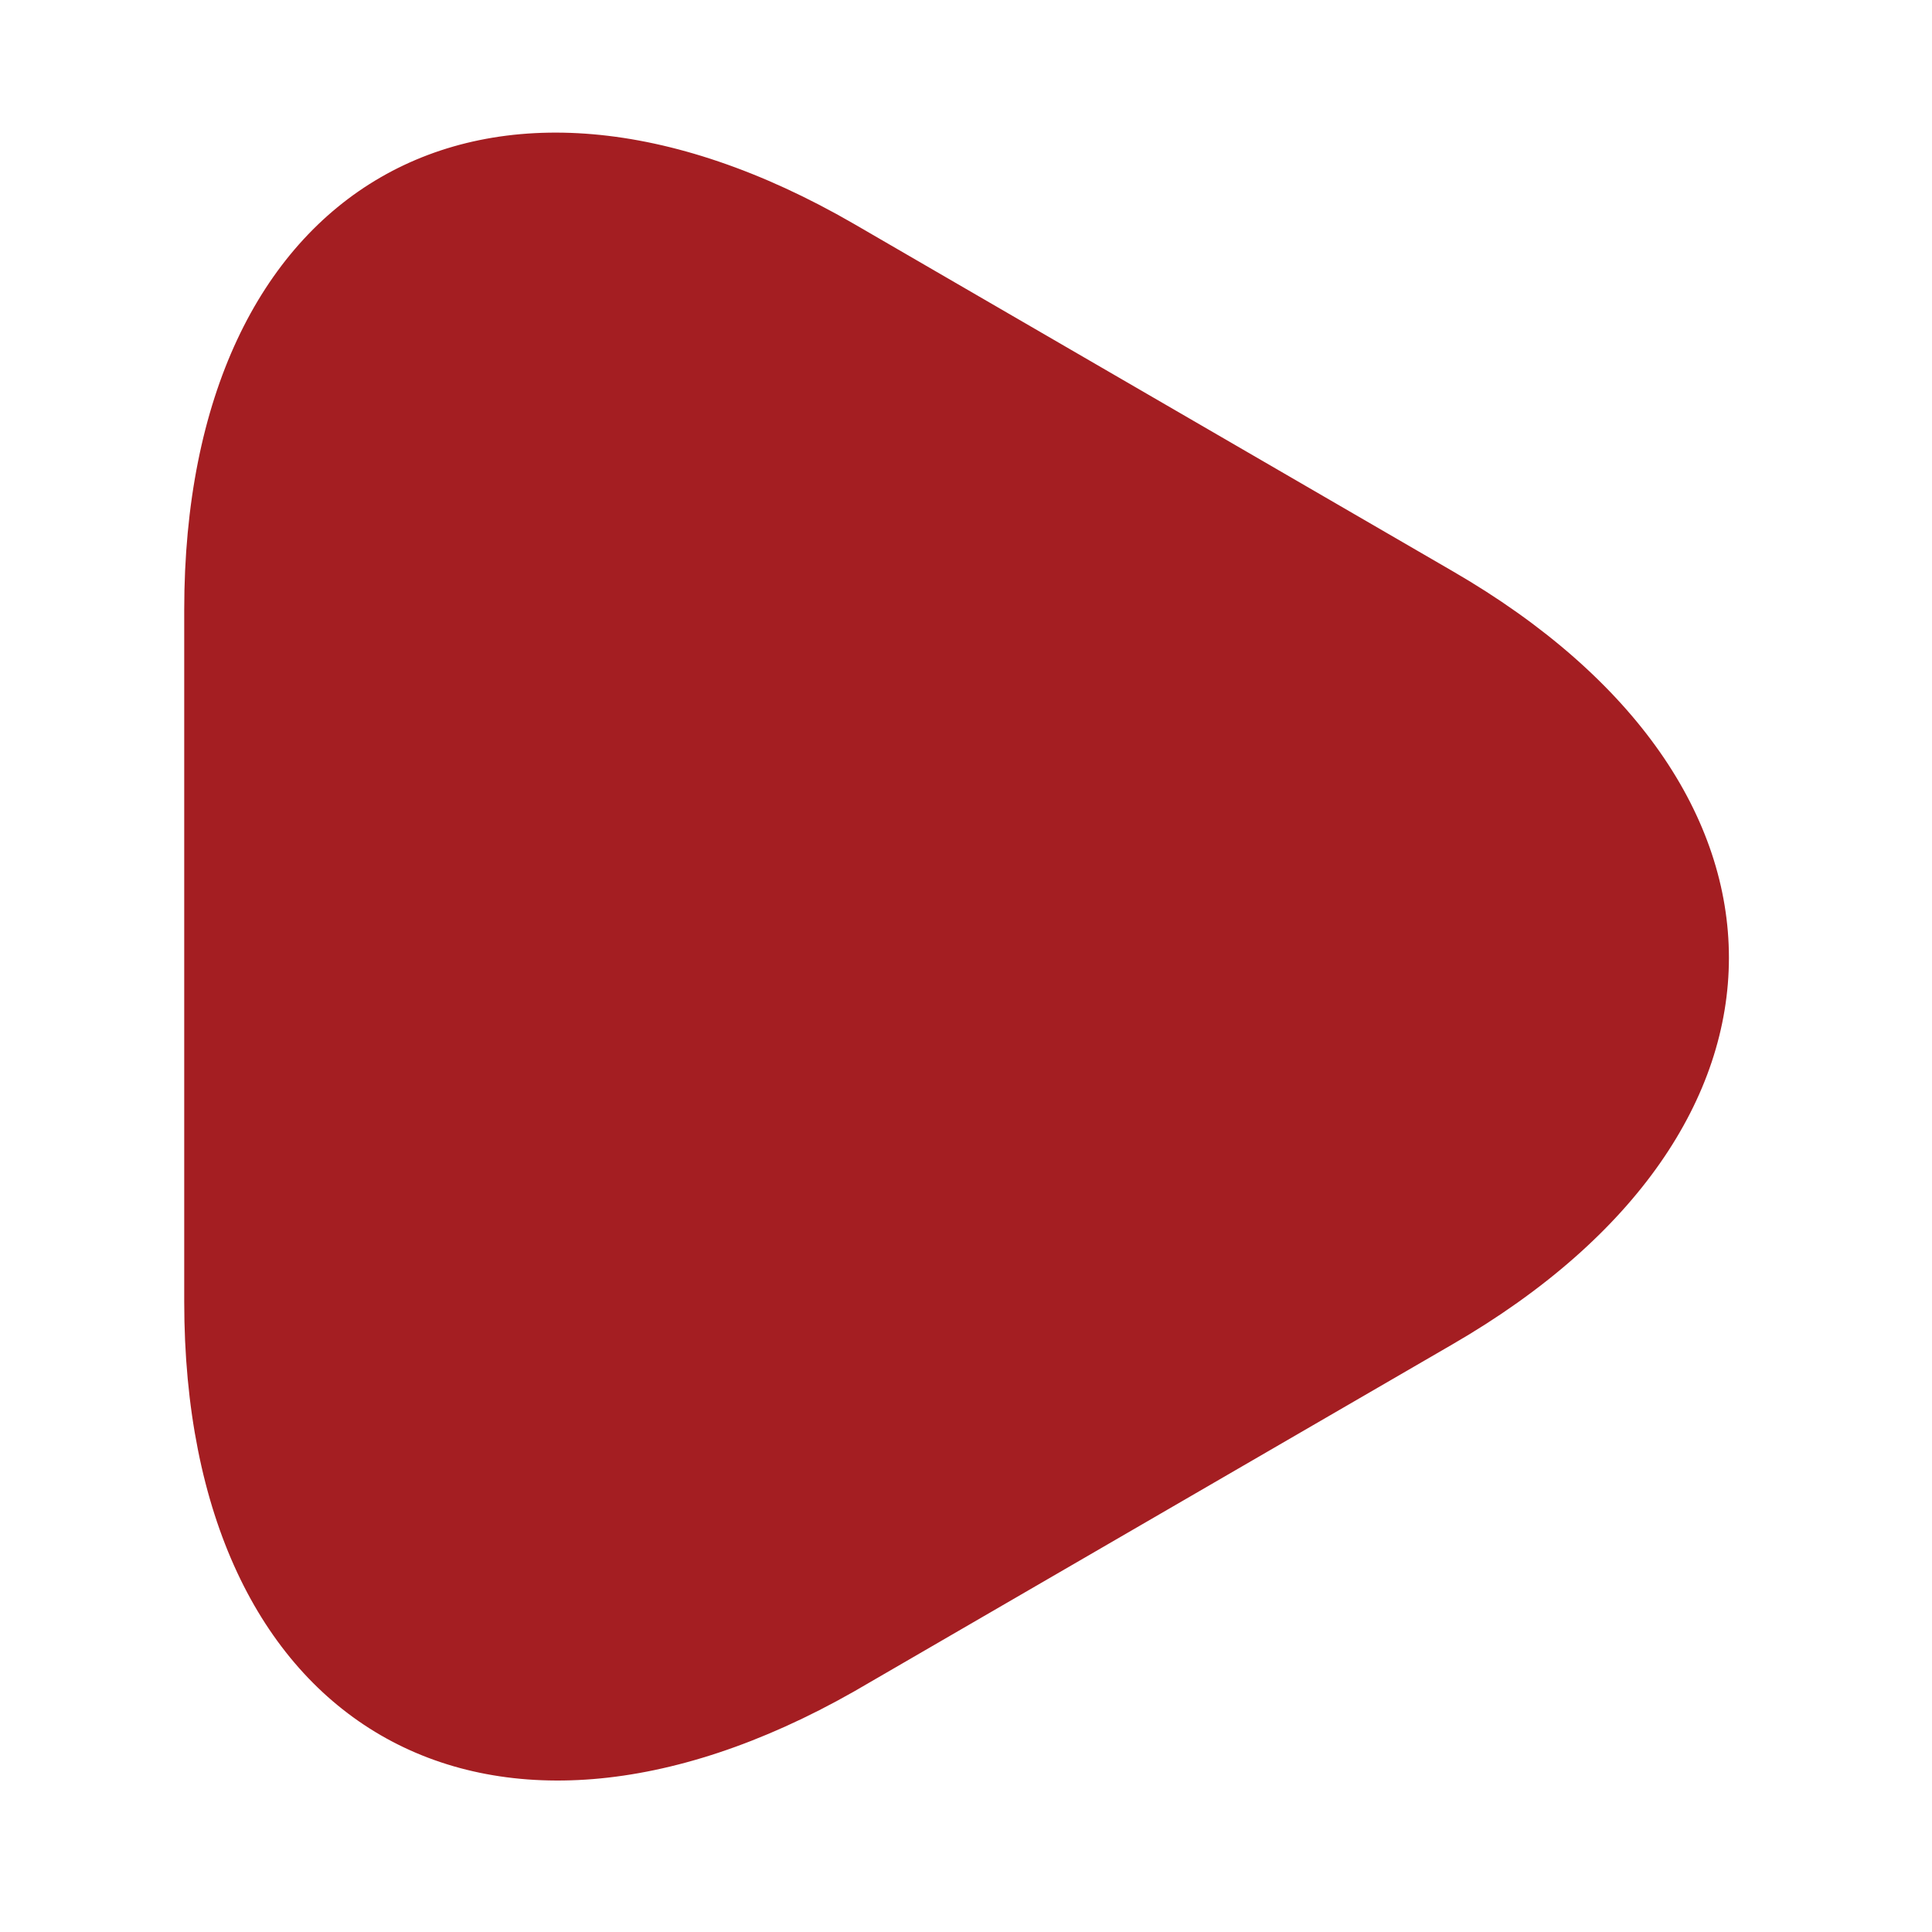
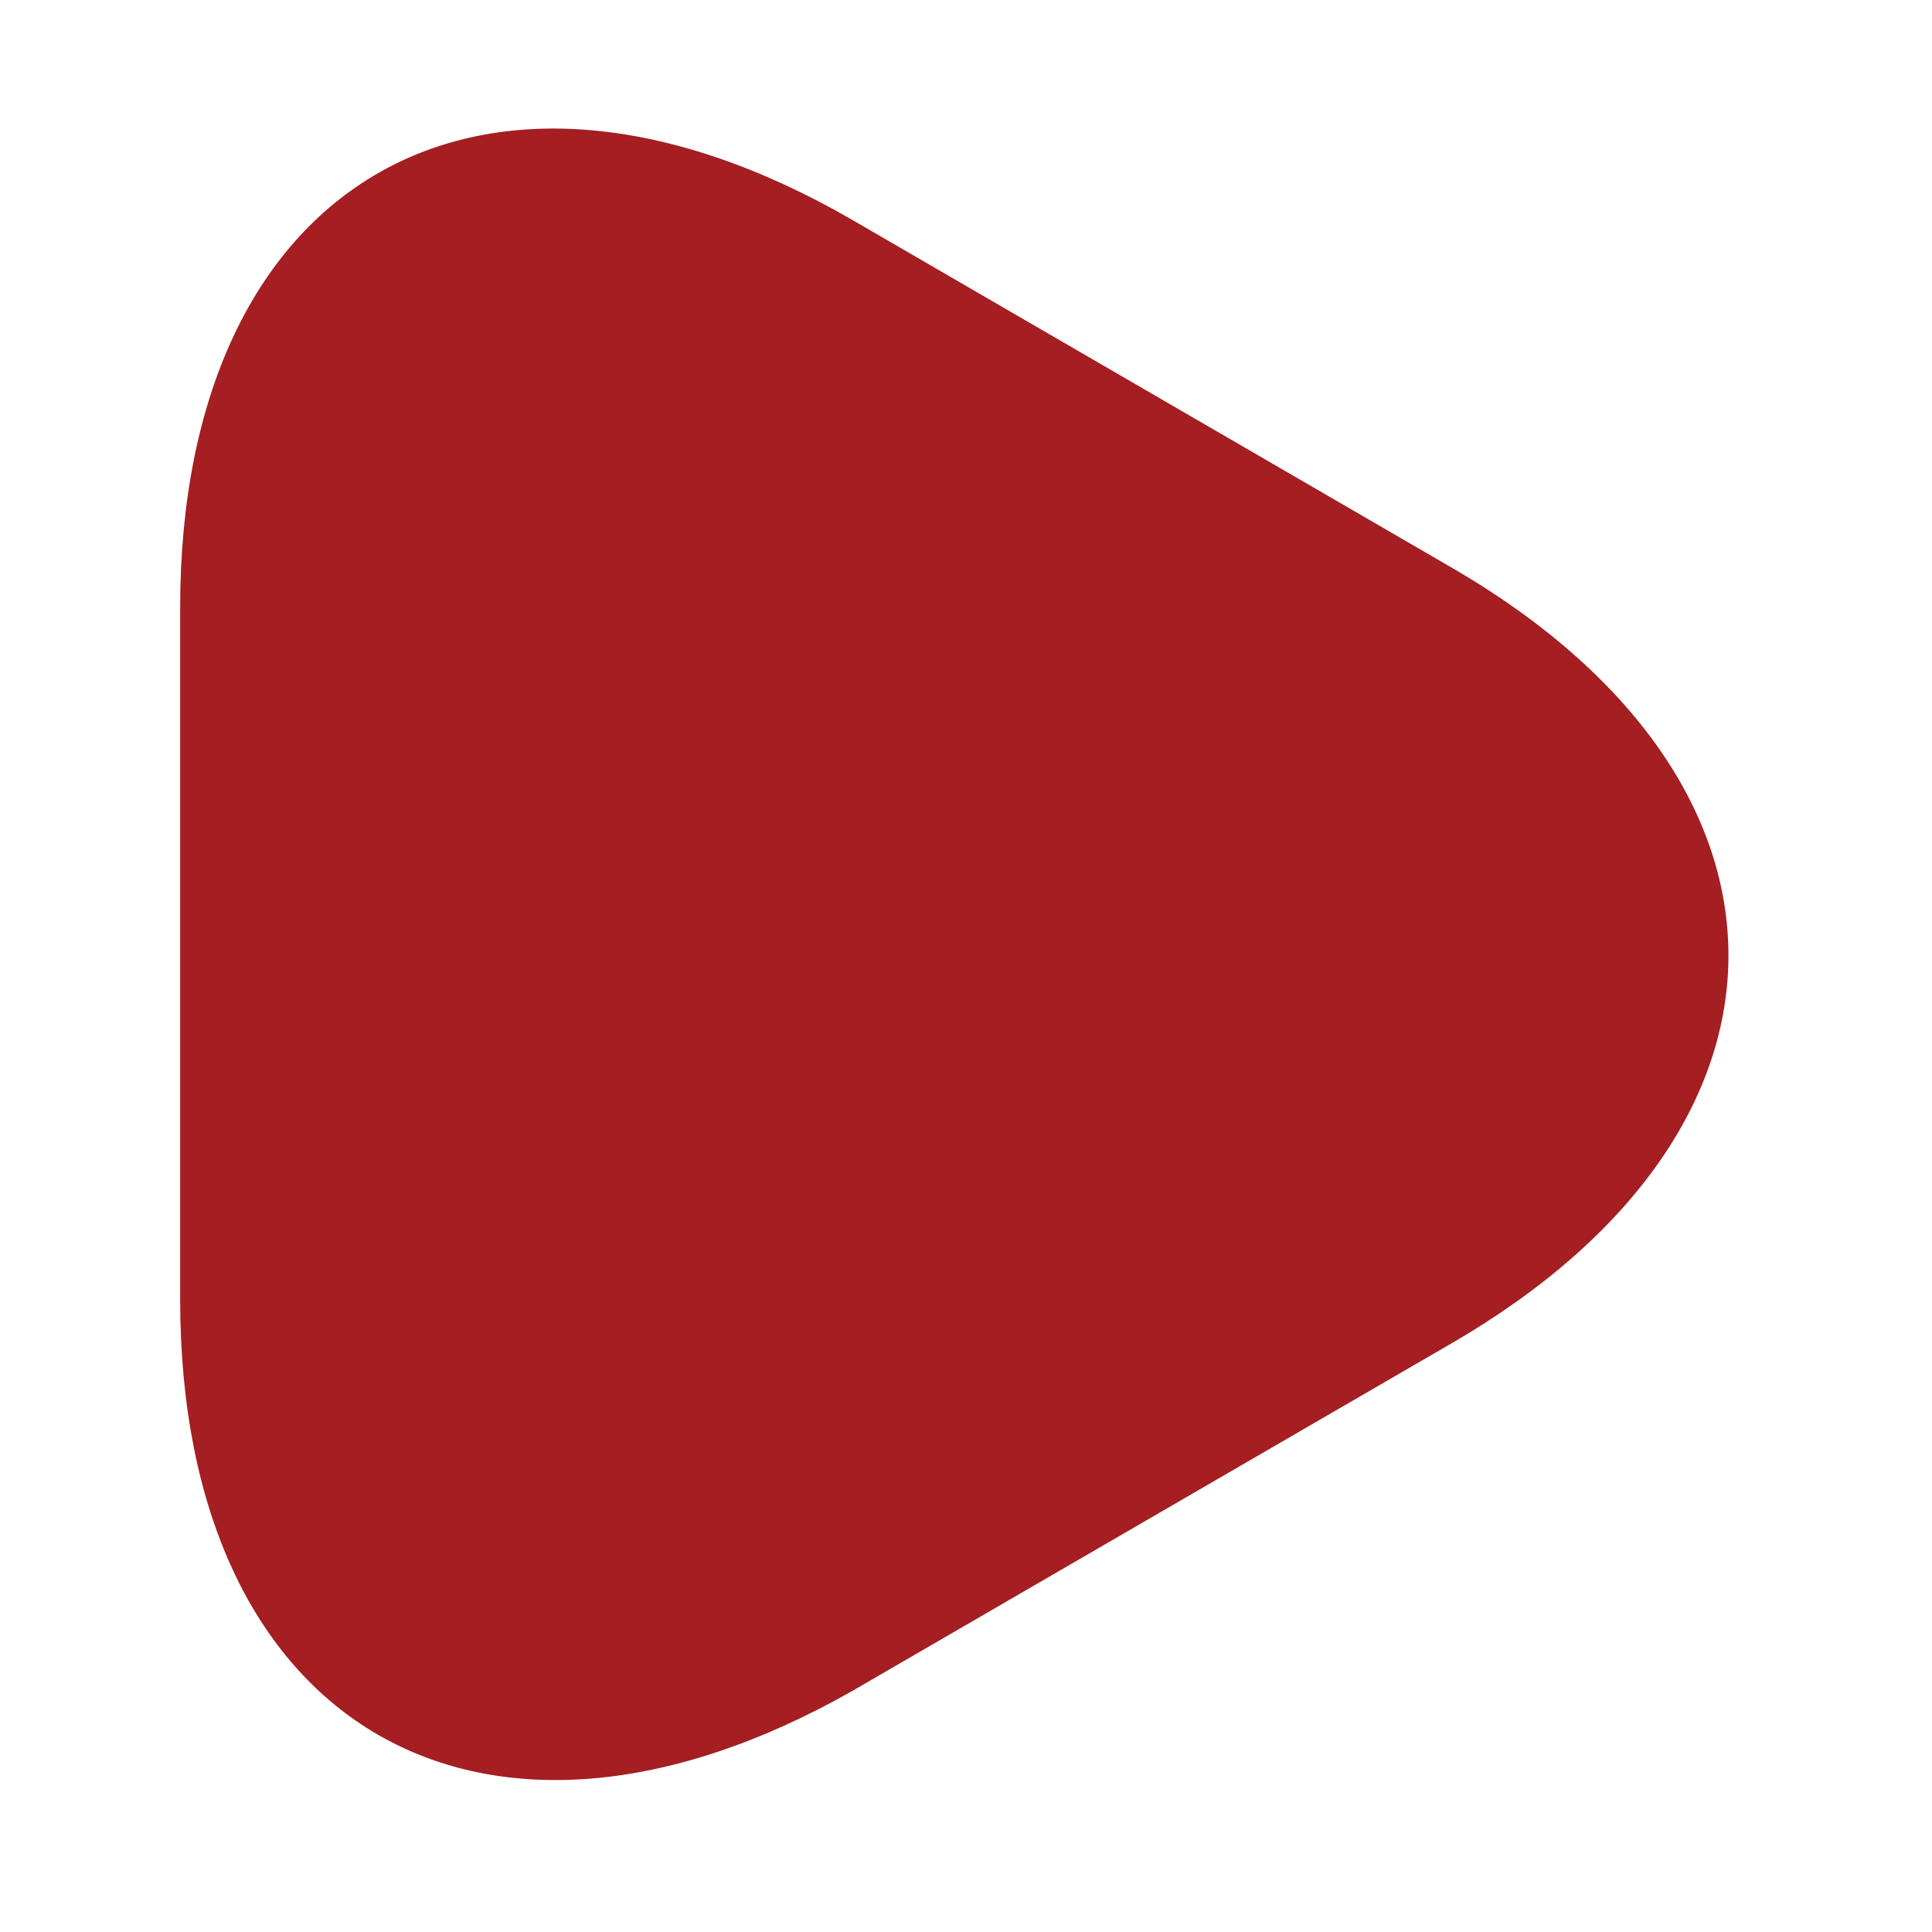
<svg xmlns="http://www.w3.org/2000/svg" version="1.1" width="1080" height="1080" viewBox="0 0 1080 1080" xml:space="preserve">
  <defs>
</defs>
-   <g transform="matrix(1 0 0 1 540 540)" id="b8d3f4f1-aadc-45e3-998d-15d7bdcdc03e">
+   <g transform="matrix(1 0 0 1 540 540)" id="36f1bd76-ddb9-4e5d-9ddf-bd582f77d656">
+ </g>
+   <g transform="matrix(1 0 0 1 540 540)" id="f39d6756-a905-4b3e-b905-806d188f506a">
    <rect style="stroke: none; stroke-width: 1; stroke-dasharray: none; stroke-linecap: butt; stroke-dashoffset: 0; stroke-linejoin: miter; stroke-miterlimit: 4; fill: rgb(255,255,255); fill-rule: nonzero; opacity: 1; visibility: hidden;" vector-effect="non-scaling-stroke" x="-540" y="-540" rx="0" ry="0" width="1080" height="1080" />
  </g>
-   <g transform="matrix(1 0 0 1 540 540)" id="78b07de8-635c-45f4-8c40-b64d2fb4a99e">
- </g>
+   <g transform="matrix(1 0 0 1 540 540)">
+     <rect style="stroke: none; stroke-width: 1; stroke-dasharray: none; stroke-linecap: butt; stroke-dashoffset: 0; stroke-linejoin: miter; stroke-miterlimit: 4; fill: rgb(255,255,255); fill-rule: nonzero; opacity: 1; visibility: hidden;" vector-effect="non-scaling-stroke" x="-540" y="-540" rx="0" ry="0" width="1080" height="1080" />
+   </g>
  <g transform="matrix(1 0 0 1 540 540)">
    <rect style="stroke: none; stroke-width: 1; stroke-dasharray: none; stroke-linecap: butt; stroke-dashoffset: 0; stroke-linejoin: miter; stroke-miterlimit: 4; fill: rgb(255,255,255); fill-rule: nonzero; opacity: 1; visibility: hidden;" vector-effect="non-scaling-stroke" x="-540" y="-540" rx="0" ry="0" width="1080" height="1080" />
  </g>
  <g transform="matrix(1 0 0 1 50 50)">
    <rect style="stroke: none; stroke-width: 1; stroke-dasharray: none; stroke-linecap: butt; stroke-dashoffset: 0; stroke-linejoin: miter; stroke-miterlimit: 4; fill: rgb(255,255,255); fill-opacity: 0; fill-rule: nonzero; opacity: 1;" vector-effect="non-scaling-stroke" x="-50" y="-50" rx="0" ry="0" width="100" height="100" />
  </g>
  <g transform="matrix(1 0 0 1 540 540)">
    <rect style="stroke: none; stroke-width: 1; stroke-dasharray: none; stroke-linecap: butt; stroke-dashoffset: 0; stroke-linejoin: miter; stroke-miterlimit: 4; fill: rgb(255,255,255); fill-rule: nonzero; opacity: 1; visibility: hidden;" vector-effect="non-scaling-stroke" x="-540" y="-540" rx="0" ry="0" width="1080" height="1080" />
  </g>
-   <g transform="matrix(72.42 0 0 72.42 535 535)">
-     <path style="stroke: rgb(255,255,255); stroke-width: 5; stroke-dasharray: none; stroke-linecap: butt; stroke-dashoffset: 0; stroke-linejoin: miter; stroke-miterlimit: 4; fill: rgb(164,30,34); fill-rule: nonzero; opacity: 1;" vector-effect="non-scaling-stroke" transform=" translate(-12, -12.01)" d="M 6 12 L 6 9.33 C 6 6.02 8.35 4.66 11.22 6.32 L 13.53 7.66 L 15.84 9 C 18.71 10.66 18.71 13.37 15.84 15.03 L 13.53 16.37 L 11.22 17.71 C 8.35 19.34 6 17.99 6 14.67 L 6 12 Z" stroke-linecap="round" />
+   <g transform="matrix(72.42 0 0 72.42 533.73 533.73)">
+     <path style="stroke: rgb(255,255,255); stroke-width: 3; stroke-dasharray: none; stroke-linecap: butt; stroke-dashoffset: 0; stroke-linejoin: miter; stroke-miterlimit: 4; fill: rgb(164,30,34); fill-rule: nonzero; opacity: 1;" vector-effect="non-scaling-stroke" transform=" translate(-12, -12.01)" d="M 6 12 L 6 9.33 C 6 6.02 8.35 4.66 11.22 6.32 L 13.53 7.66 L 15.84 9 C 18.71 10.66 18.71 13.37 15.84 15.03 L 13.53 16.37 L 11.22 17.71 C 8.35 19.34 6 17.99 6 14.67 L 6 12 Z" stroke-linecap="round" />
  </g>
</svg>
